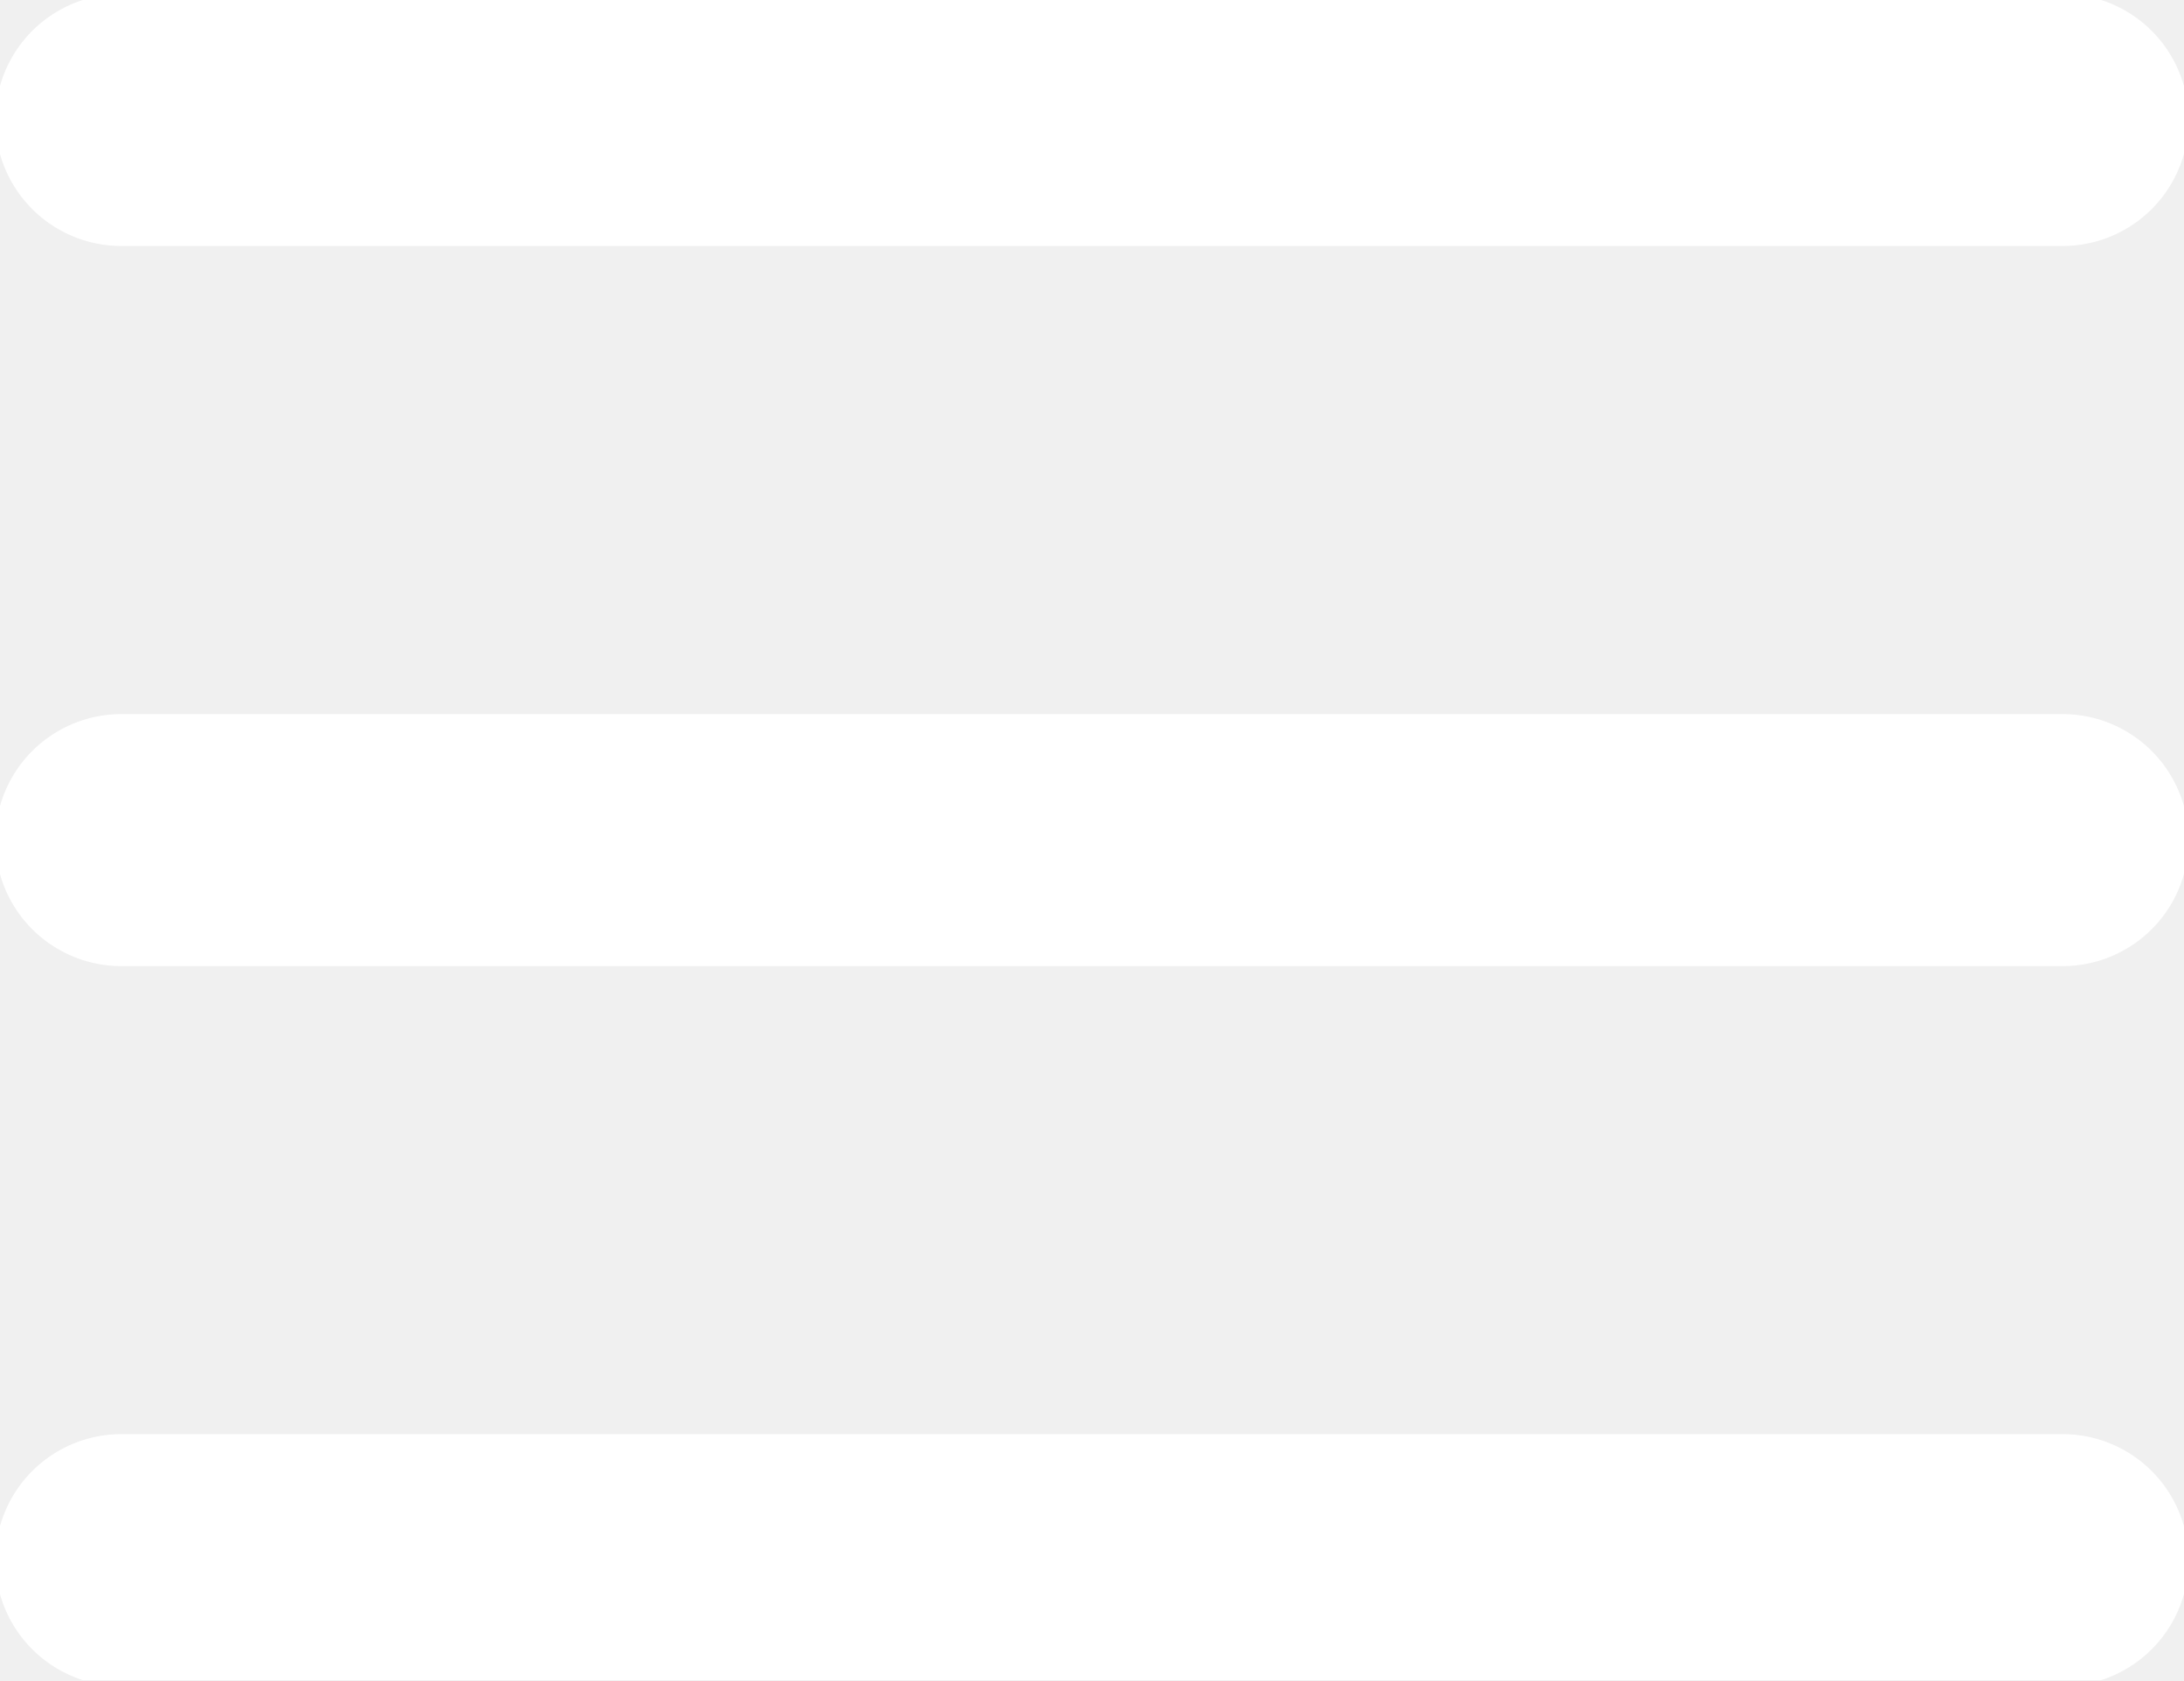
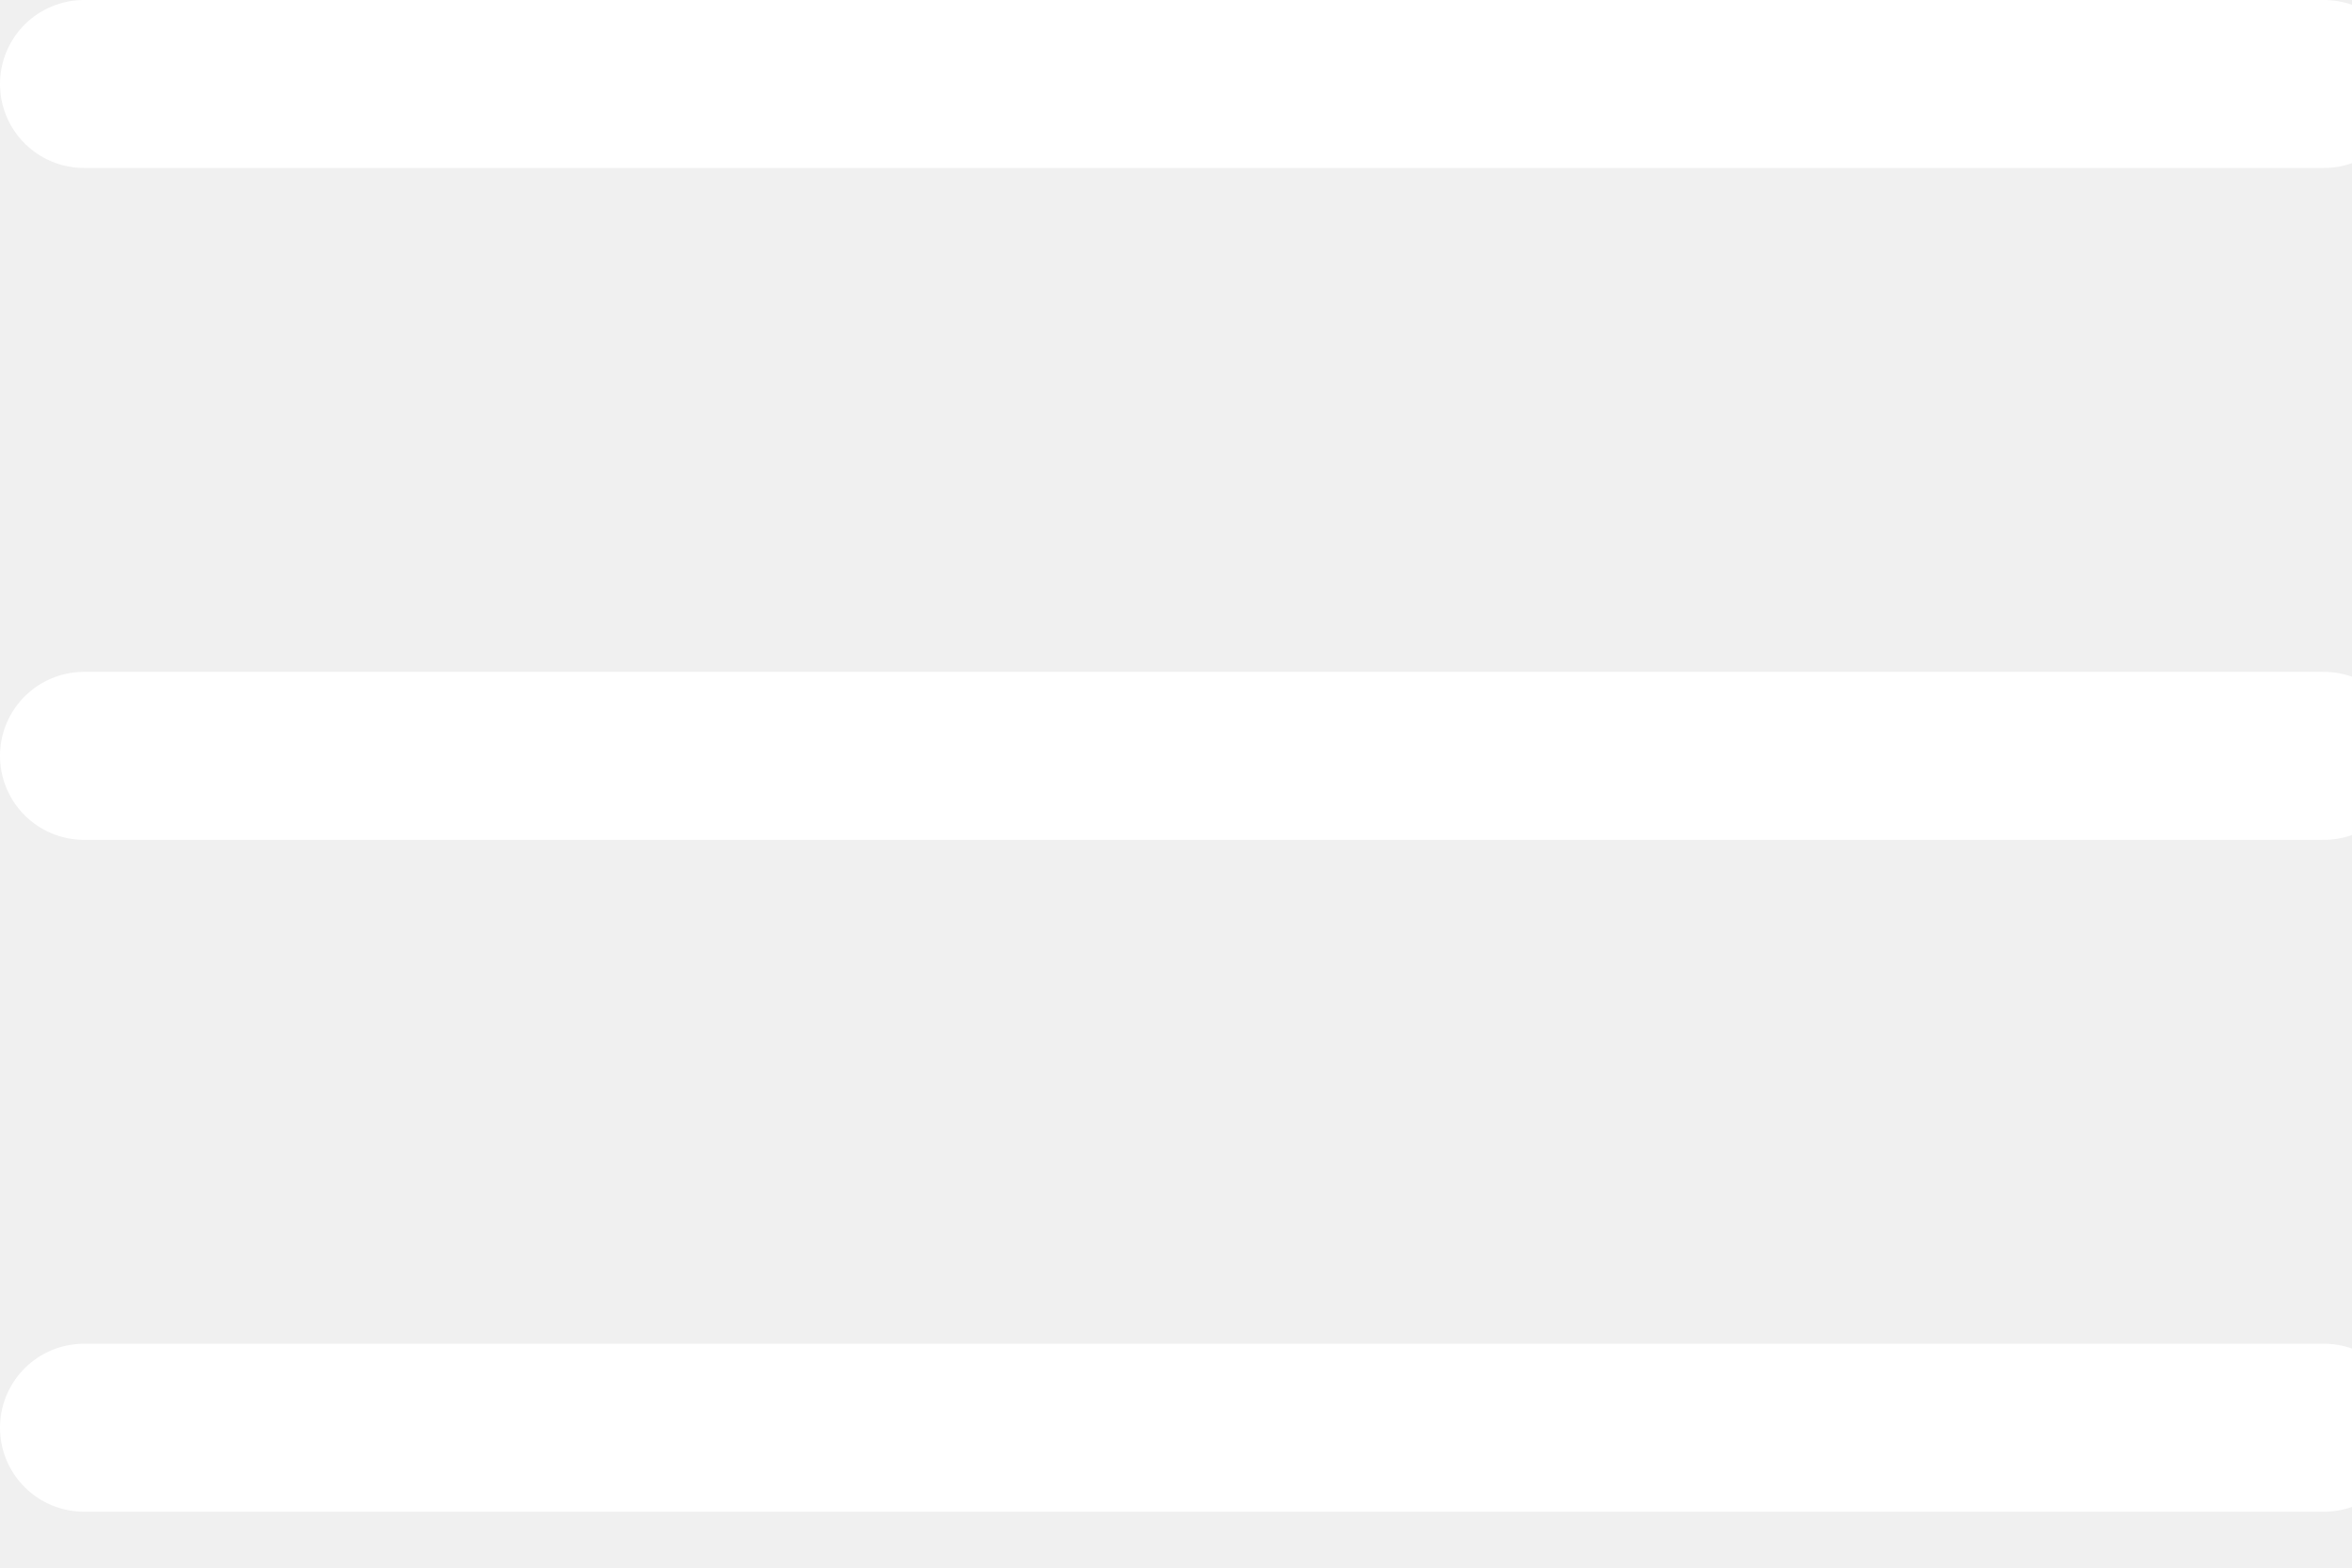
- <svg xmlns="http://www.w3.org/2000/svg" width="26" height="20" viewBox="0 0 26 20" fill="none">
-   <g clip-path="url(#clip0_674_417)">
-     <path d="M1.444 10H24.555" stroke="white" stroke-width="3" stroke-linecap="round" stroke-linejoin="round" />
-     <path d="M1.444 1.428H24.555" stroke="white" stroke-width="3" stroke-linecap="round" stroke-linejoin="round" />
-     <path d="M1.444 18.571H24.555" stroke="white" stroke-width="3" stroke-linecap="round" stroke-linejoin="round" />
-   </g>
-   <defs>
-     <clipPath id="clip0_674_417">
-       <rect width="26" height="20" fill="white" />
-     </clipPath>
-   </defs>
+ <svg xmlns="http://www.w3.org/2000/svg" width="21" height="14" viewBox="0 0 21 14" fill="none">
+   <path d="M0.75 0.75H20.75M0.75 6.75H20.75M0.75 12.75H20.75" stroke="white" stroke-width="1.5" stroke-linecap="round" stroke-linejoin="round" />
</svg>
